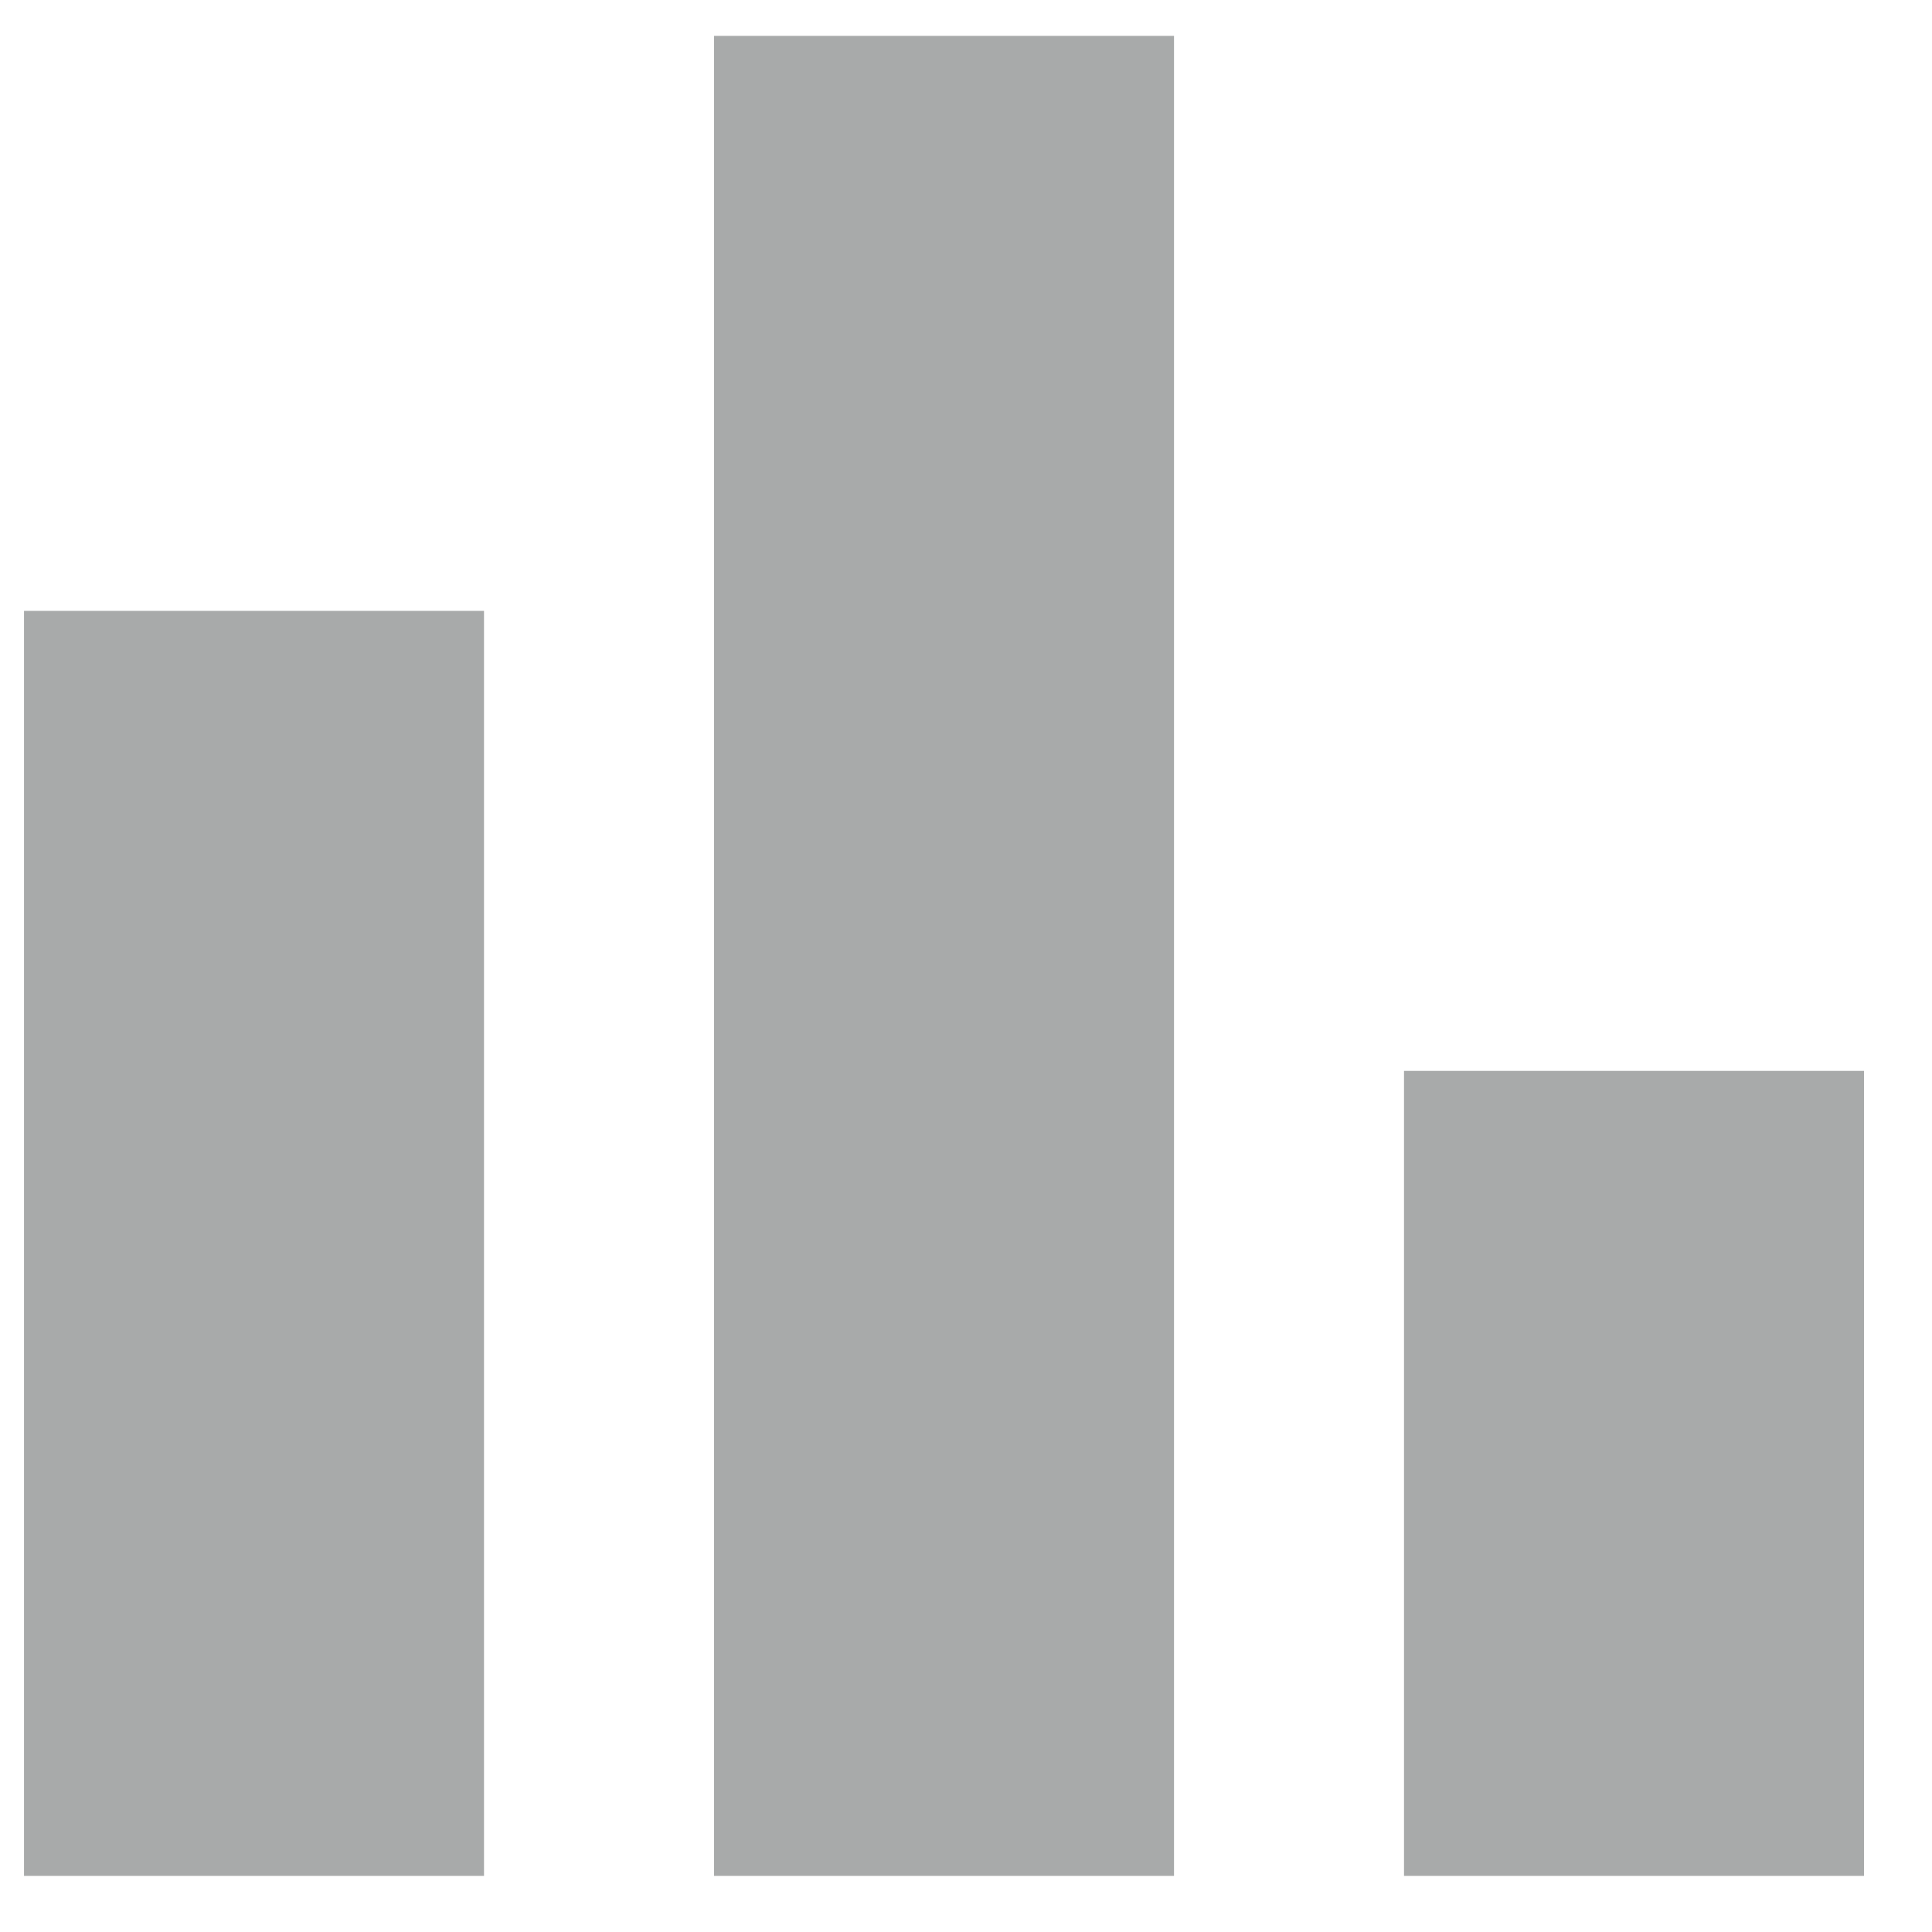
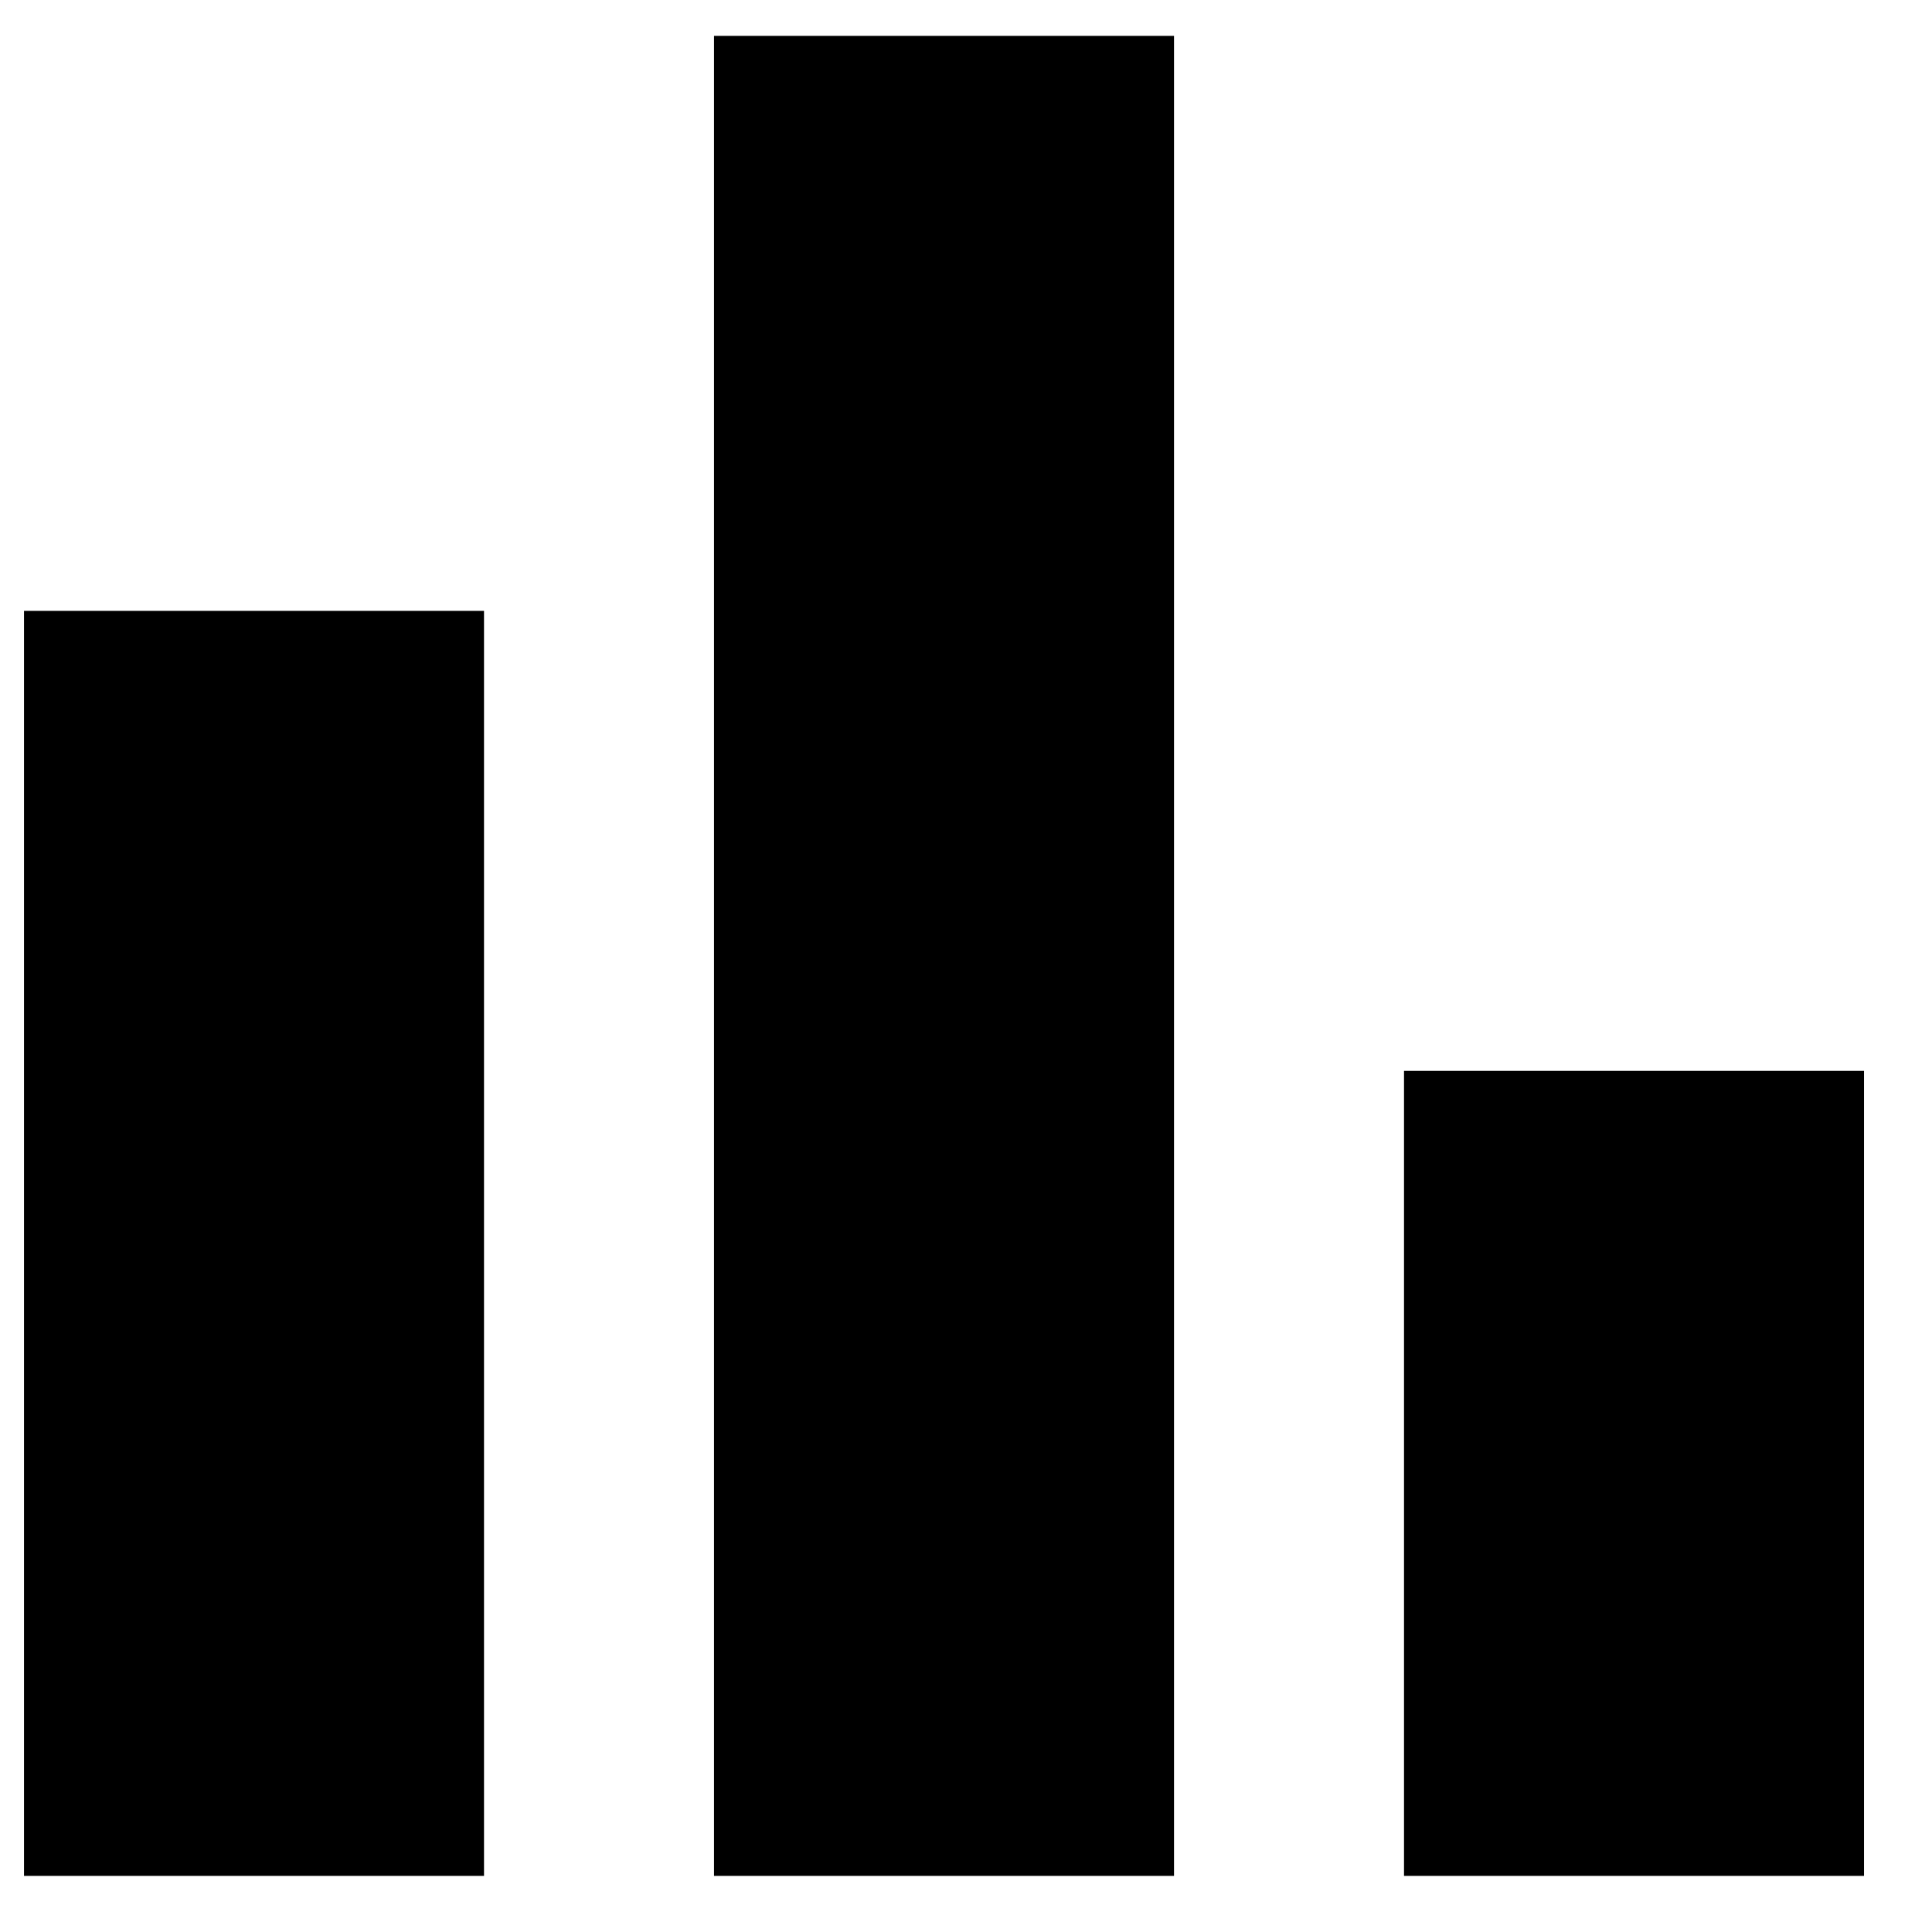
<svg xmlns="http://www.w3.org/2000/svg" width="21" height="21" viewBox="0 0 21 21" fill="none">
-   <path d="M0.261 6.64H5.261V20.39H0.261V6.64ZM15.261 11.64H20.261V20.39H15.261V11.64ZM7.761 0.39H12.761V20.39H7.761V0.39Z" fill="#A8AAAA" />
+   <path d="M0.261 6.64H5.261V20.39H0.261V6.64ZM15.261 11.64H20.261V20.39H15.261V11.64ZM7.761 0.39H12.761V20.39H7.761V0.39Z" fill="#000" />
</svg>
